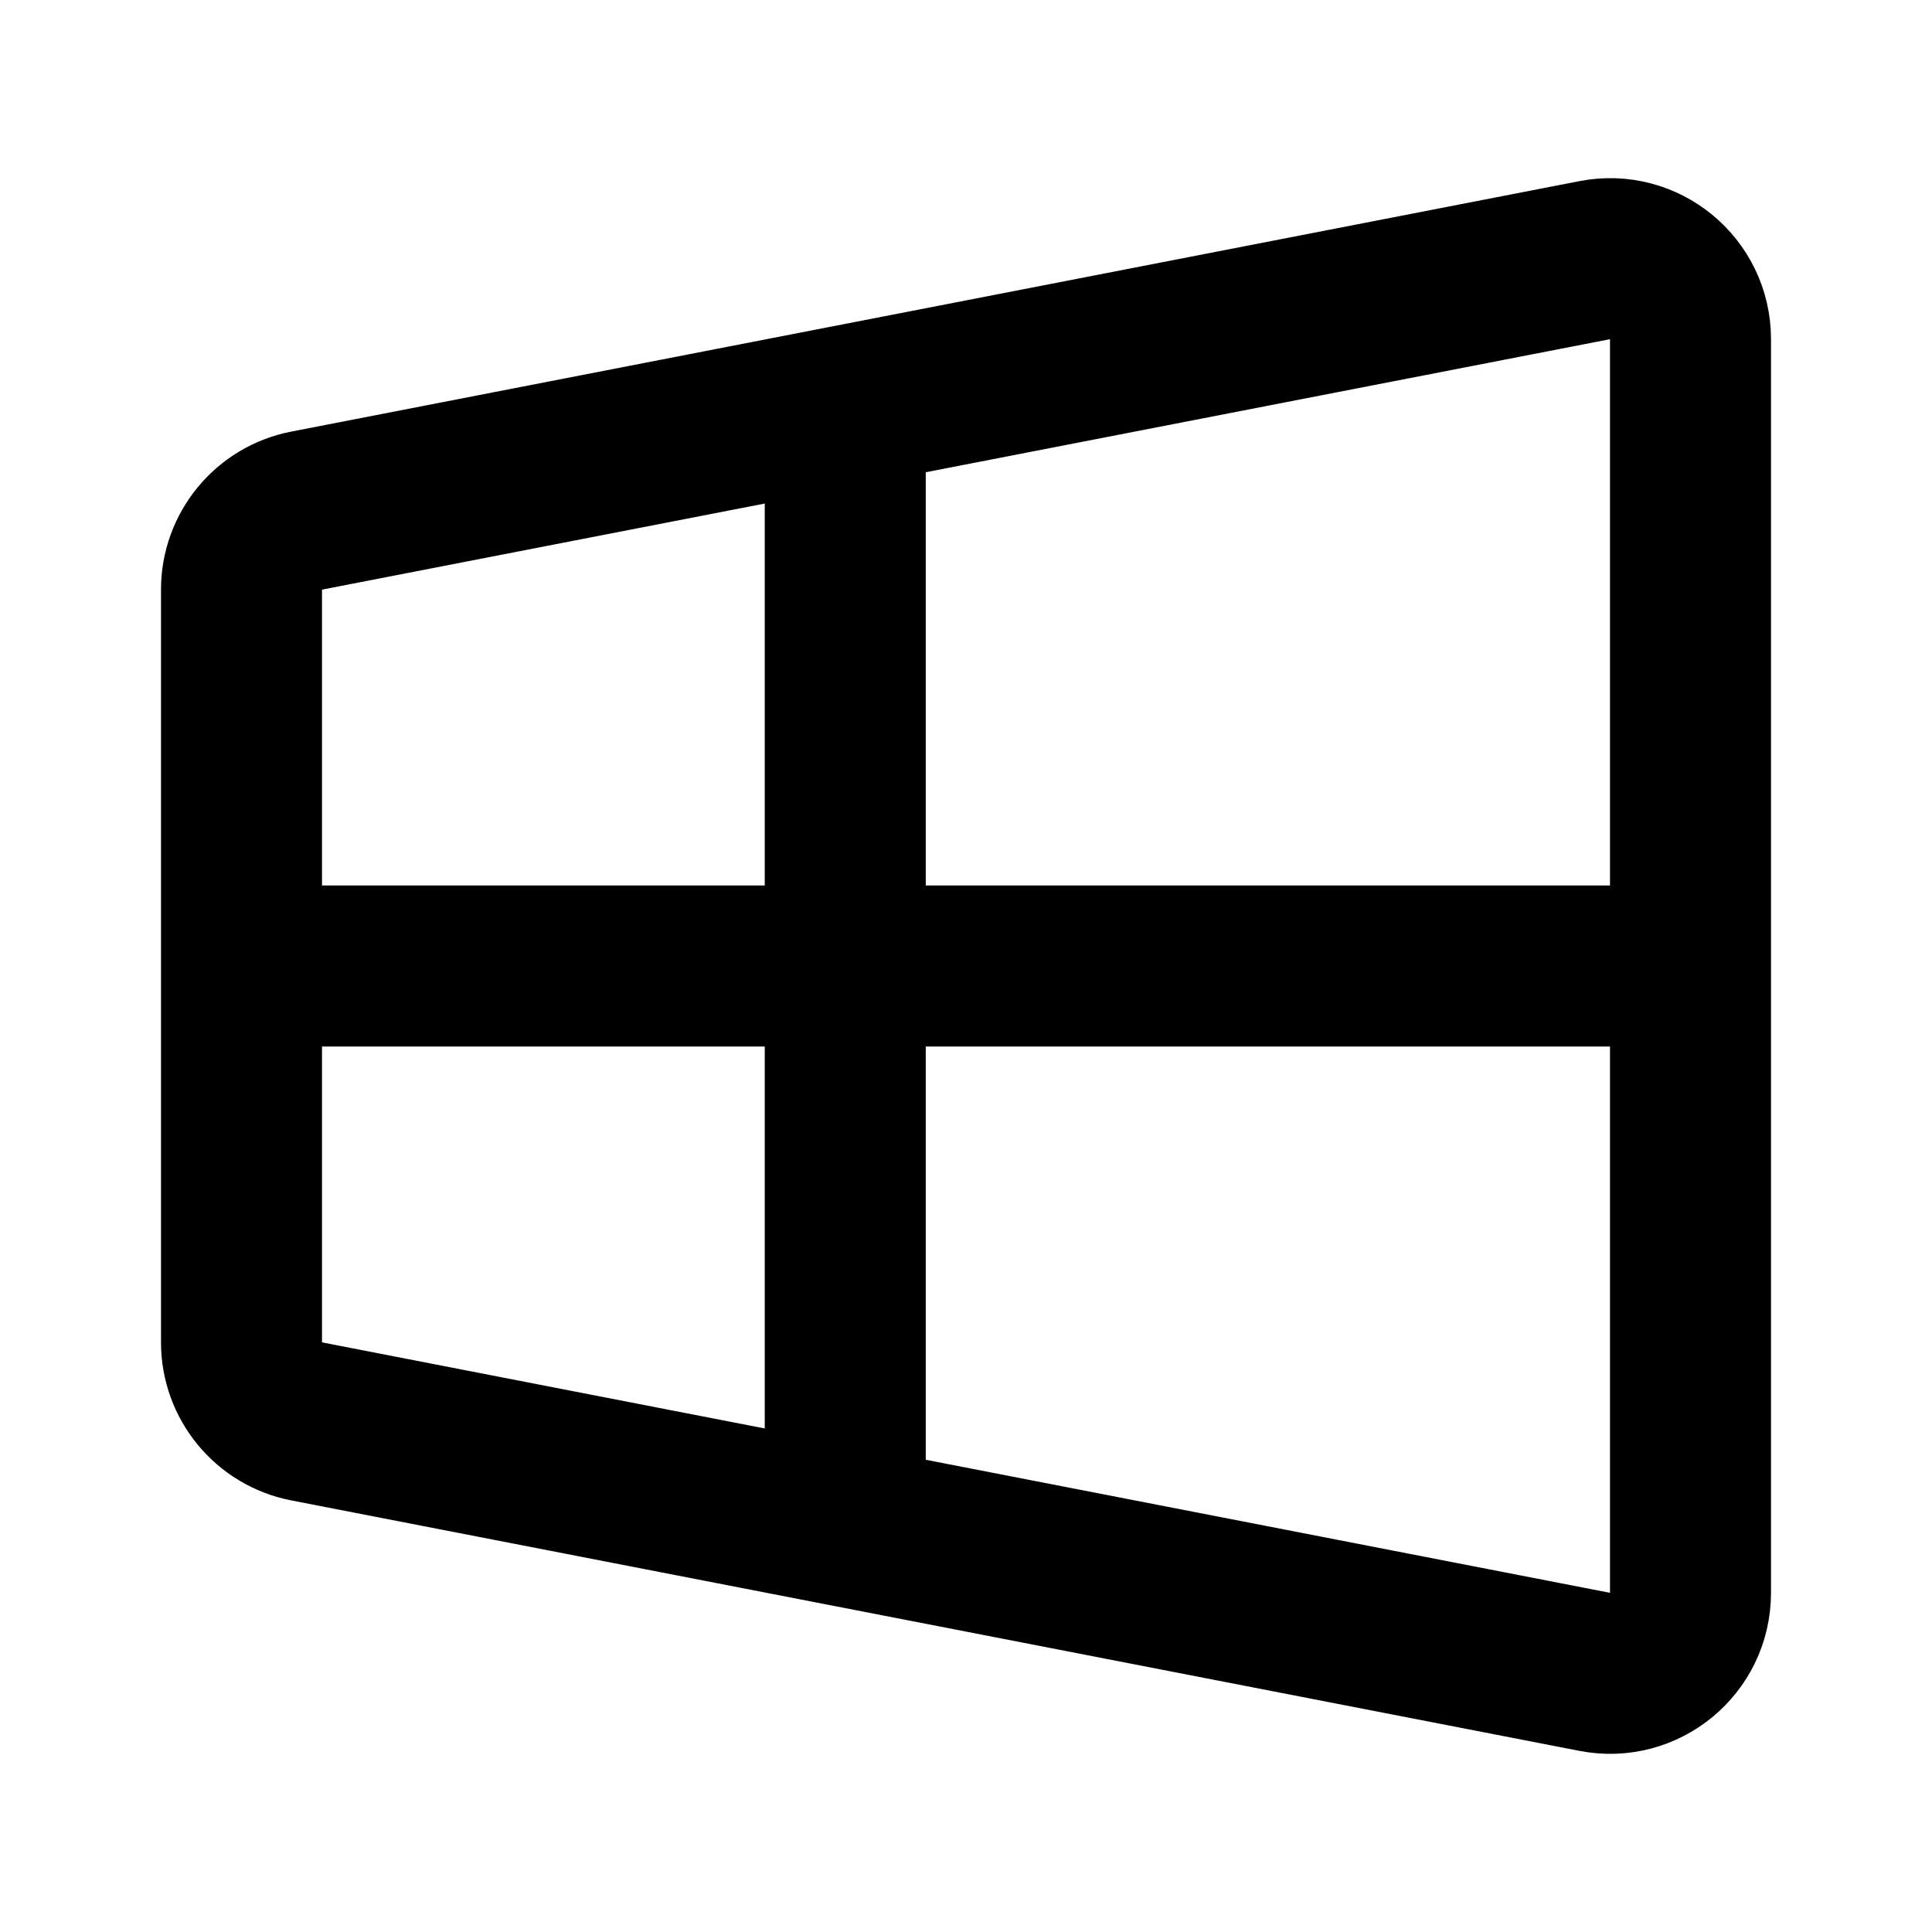
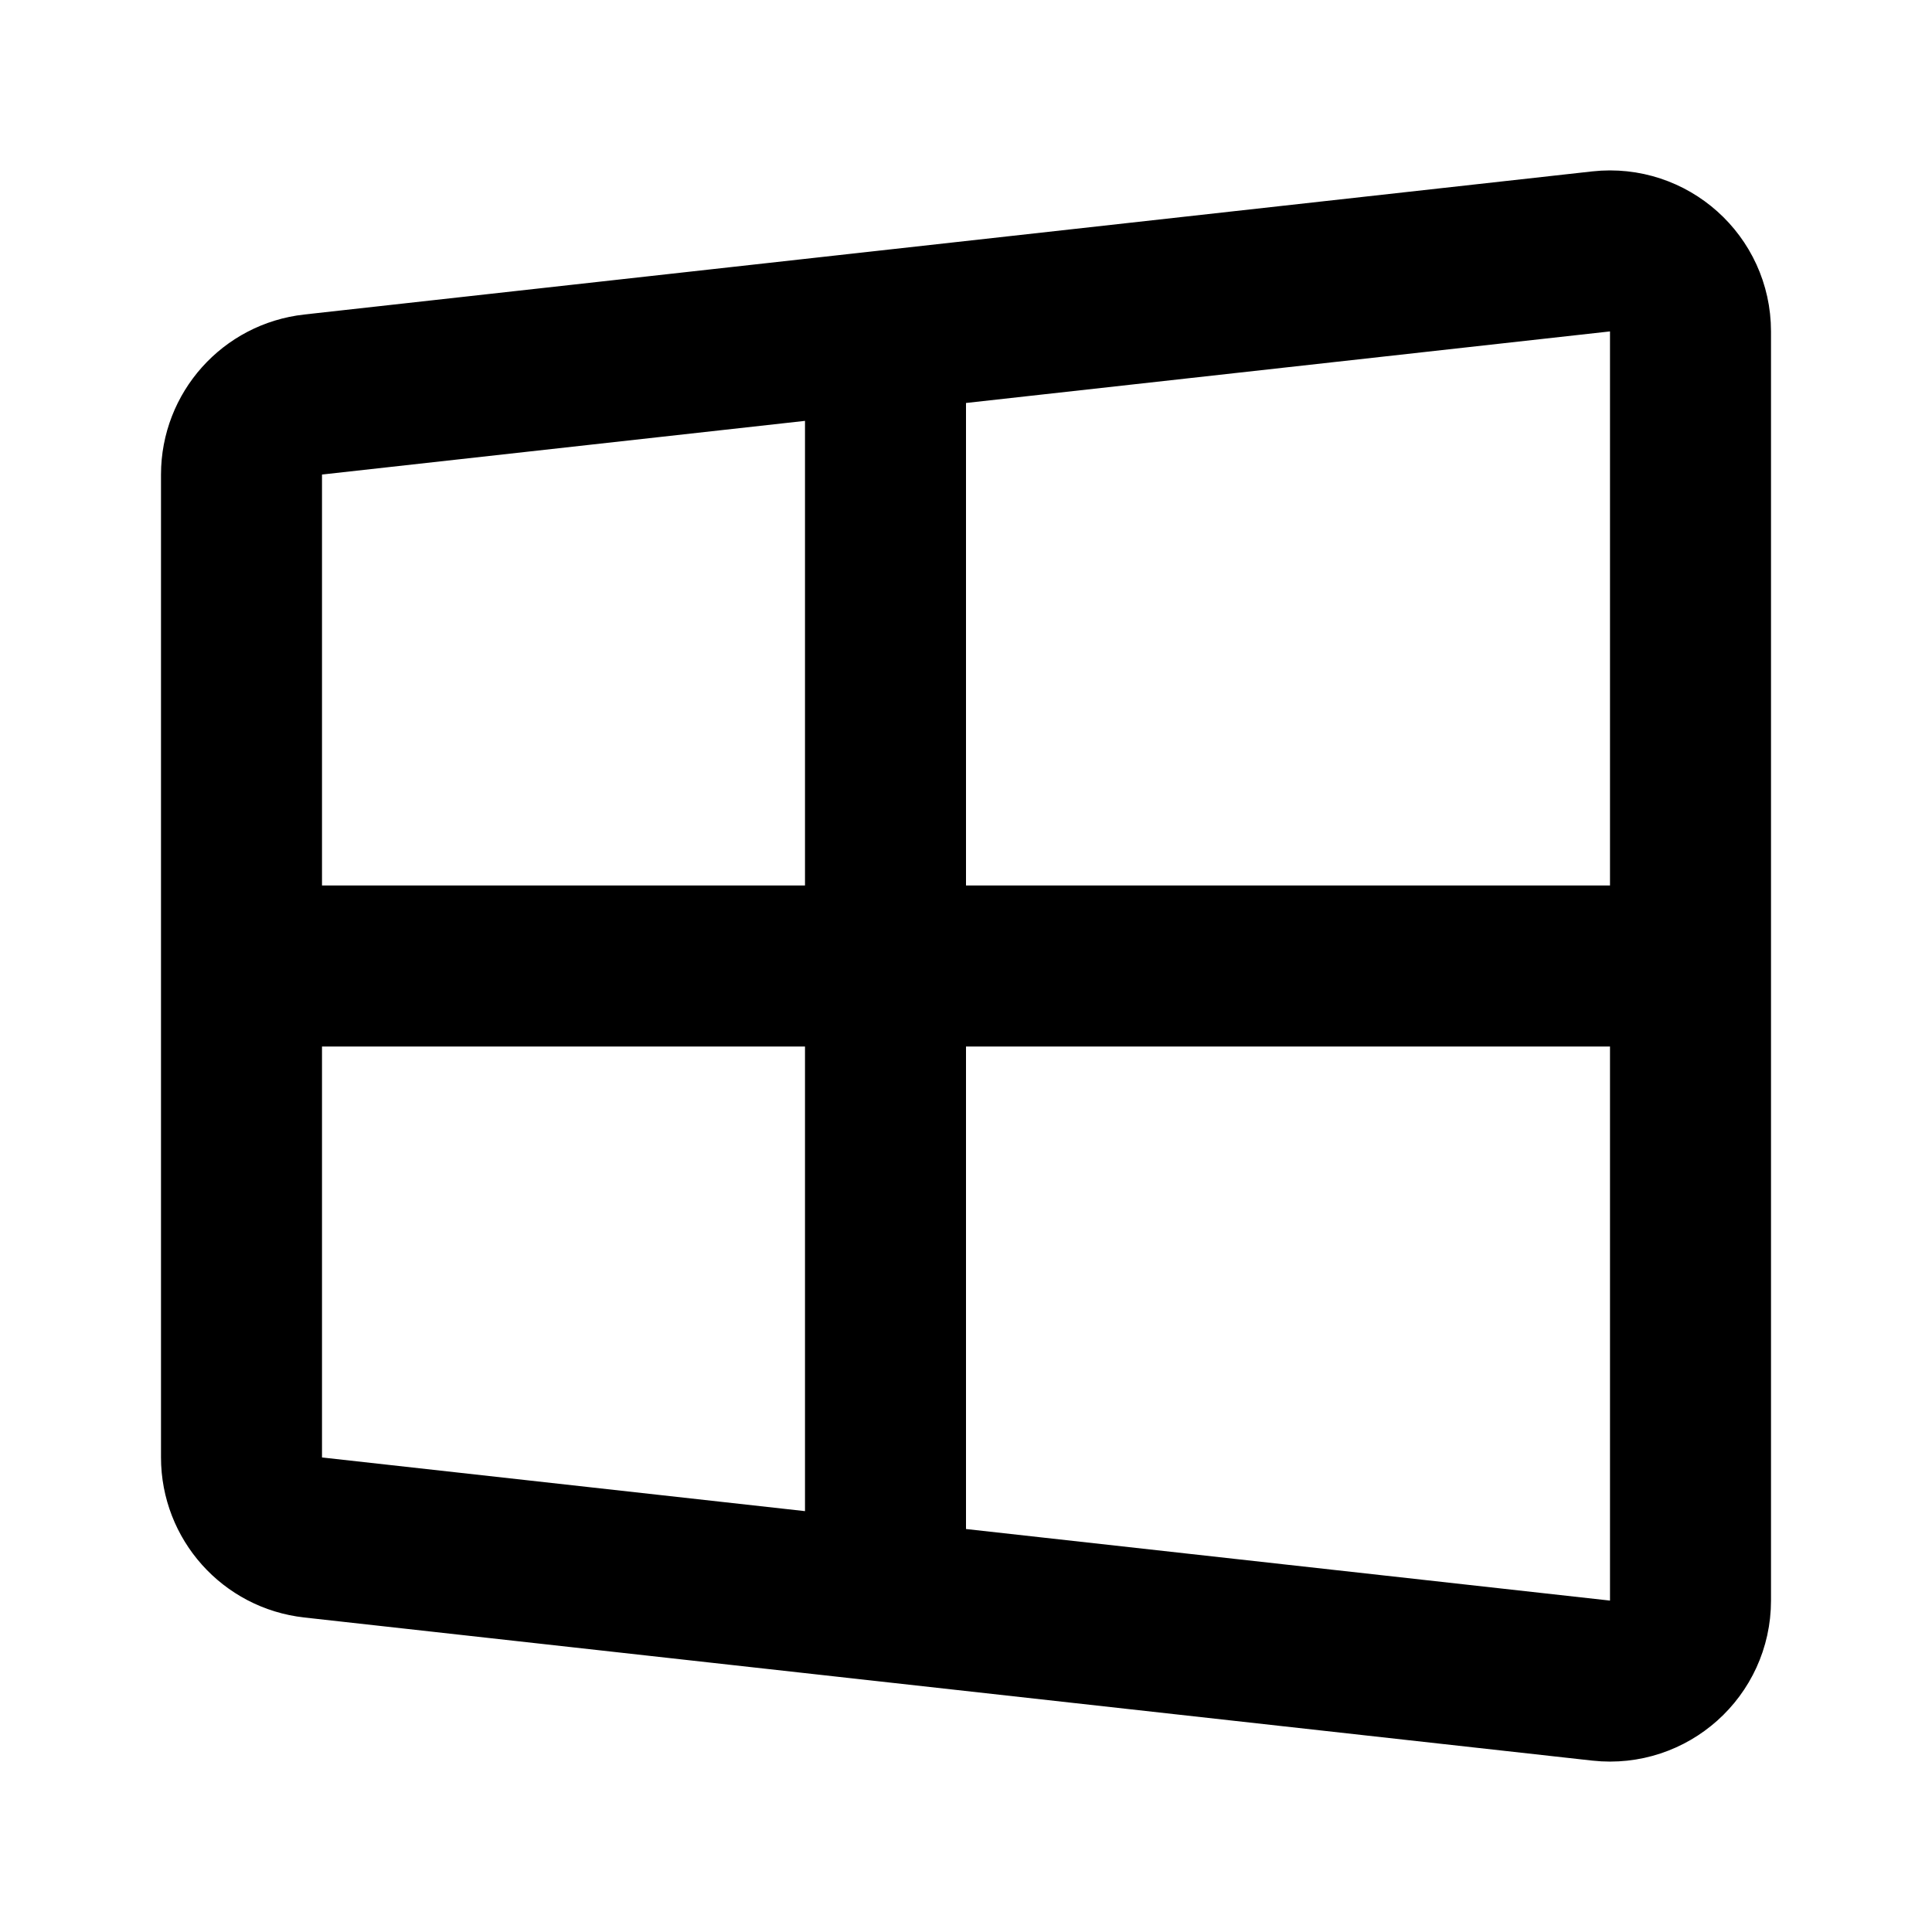
<svg xmlns="http://www.w3.org/2000/svg" width="24" height="24" viewBox="0 0 24 24" fill="none" stroke="currentColor" stroke-width="2" stroke-linecap="round" stroke-linejoin="round">
-   <path d="M3.809 6.343L19.809 3.232C20.426 3.111 21 3.584 21 4.213L21 19.787C21 20.416 20.426 20.889 19.809 20.768L3.809 17.657C3.339 17.566 3 17.154 3 16.676L3 7.324C3 6.846 3.339 6.434 3.809 6.343ZM10.5 5.042L10.5 18.958M3 12L21 12" />
+   <path d="M3.89 4.901L19.89 3.123C20.482 3.058 21 3.521 21 4.117L21 19.883C21 20.479 20.482 20.942 19.89 20.877L3.89 19.099C3.383 19.043 3 18.614 3 18.105L3 5.895C3 5.386 3.383 4.957 3.89 4.901ZM11 4.111L11 19.889M3 12L21 12" />
</svg>
